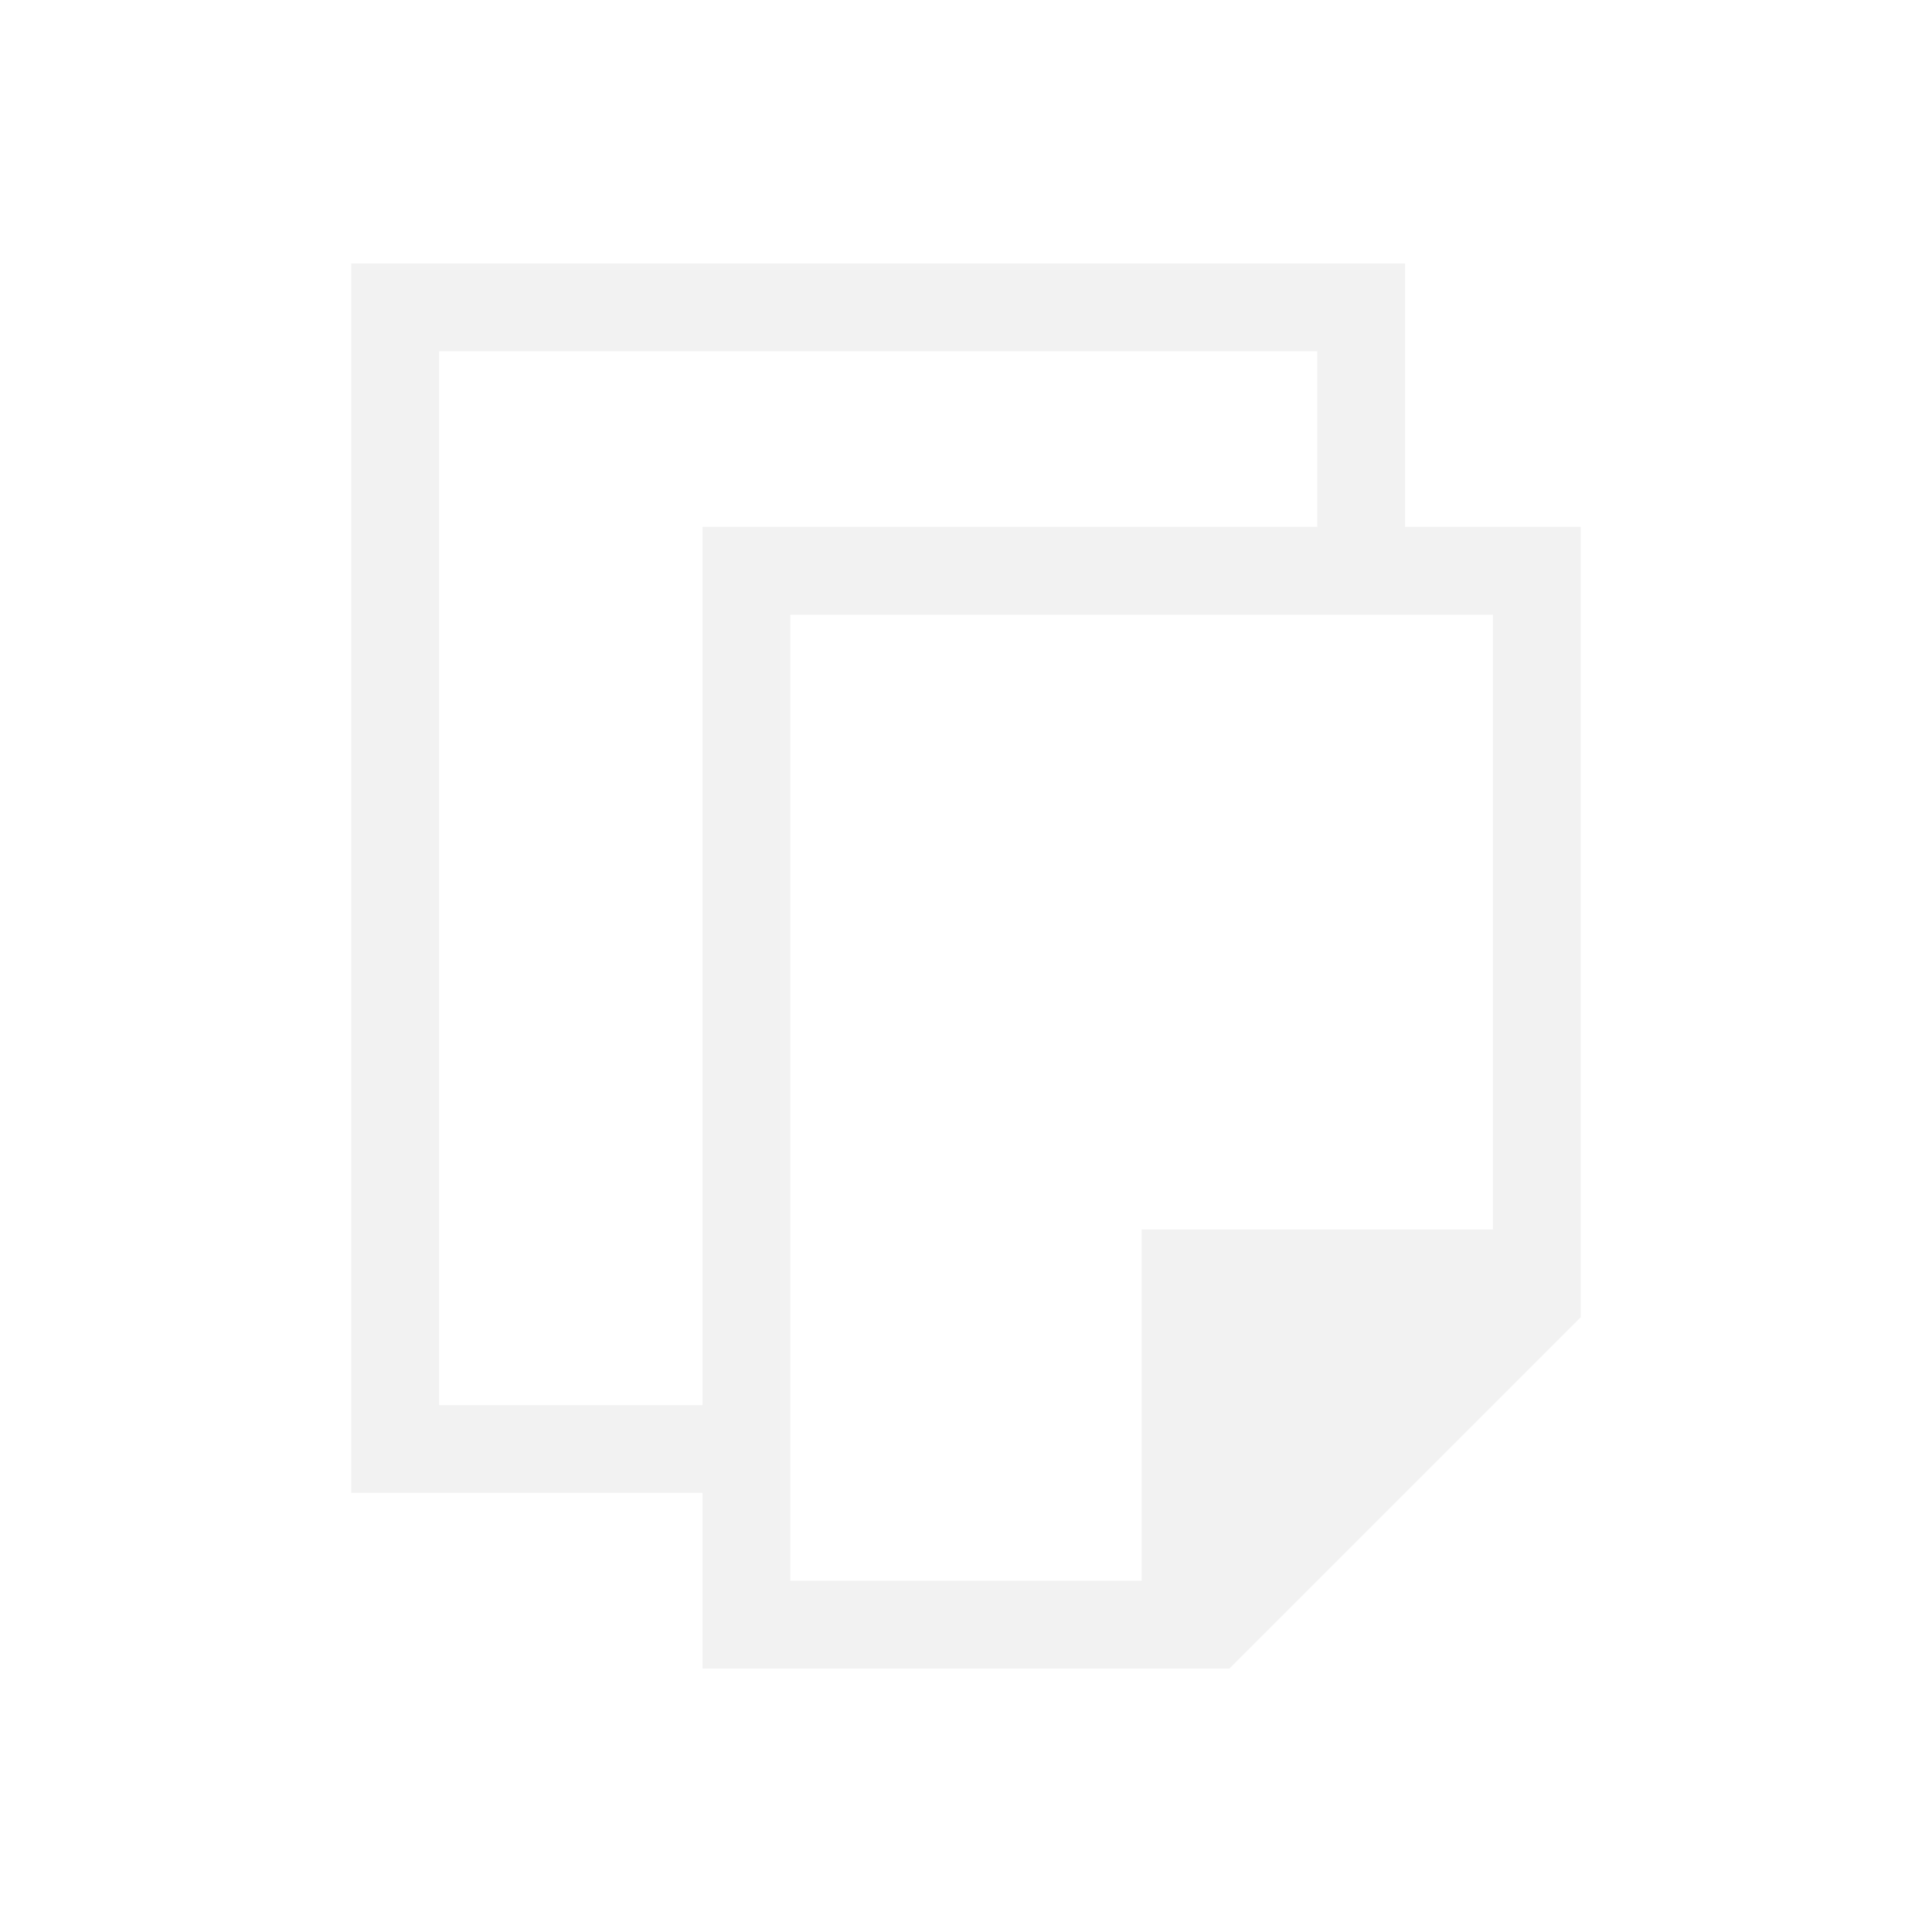
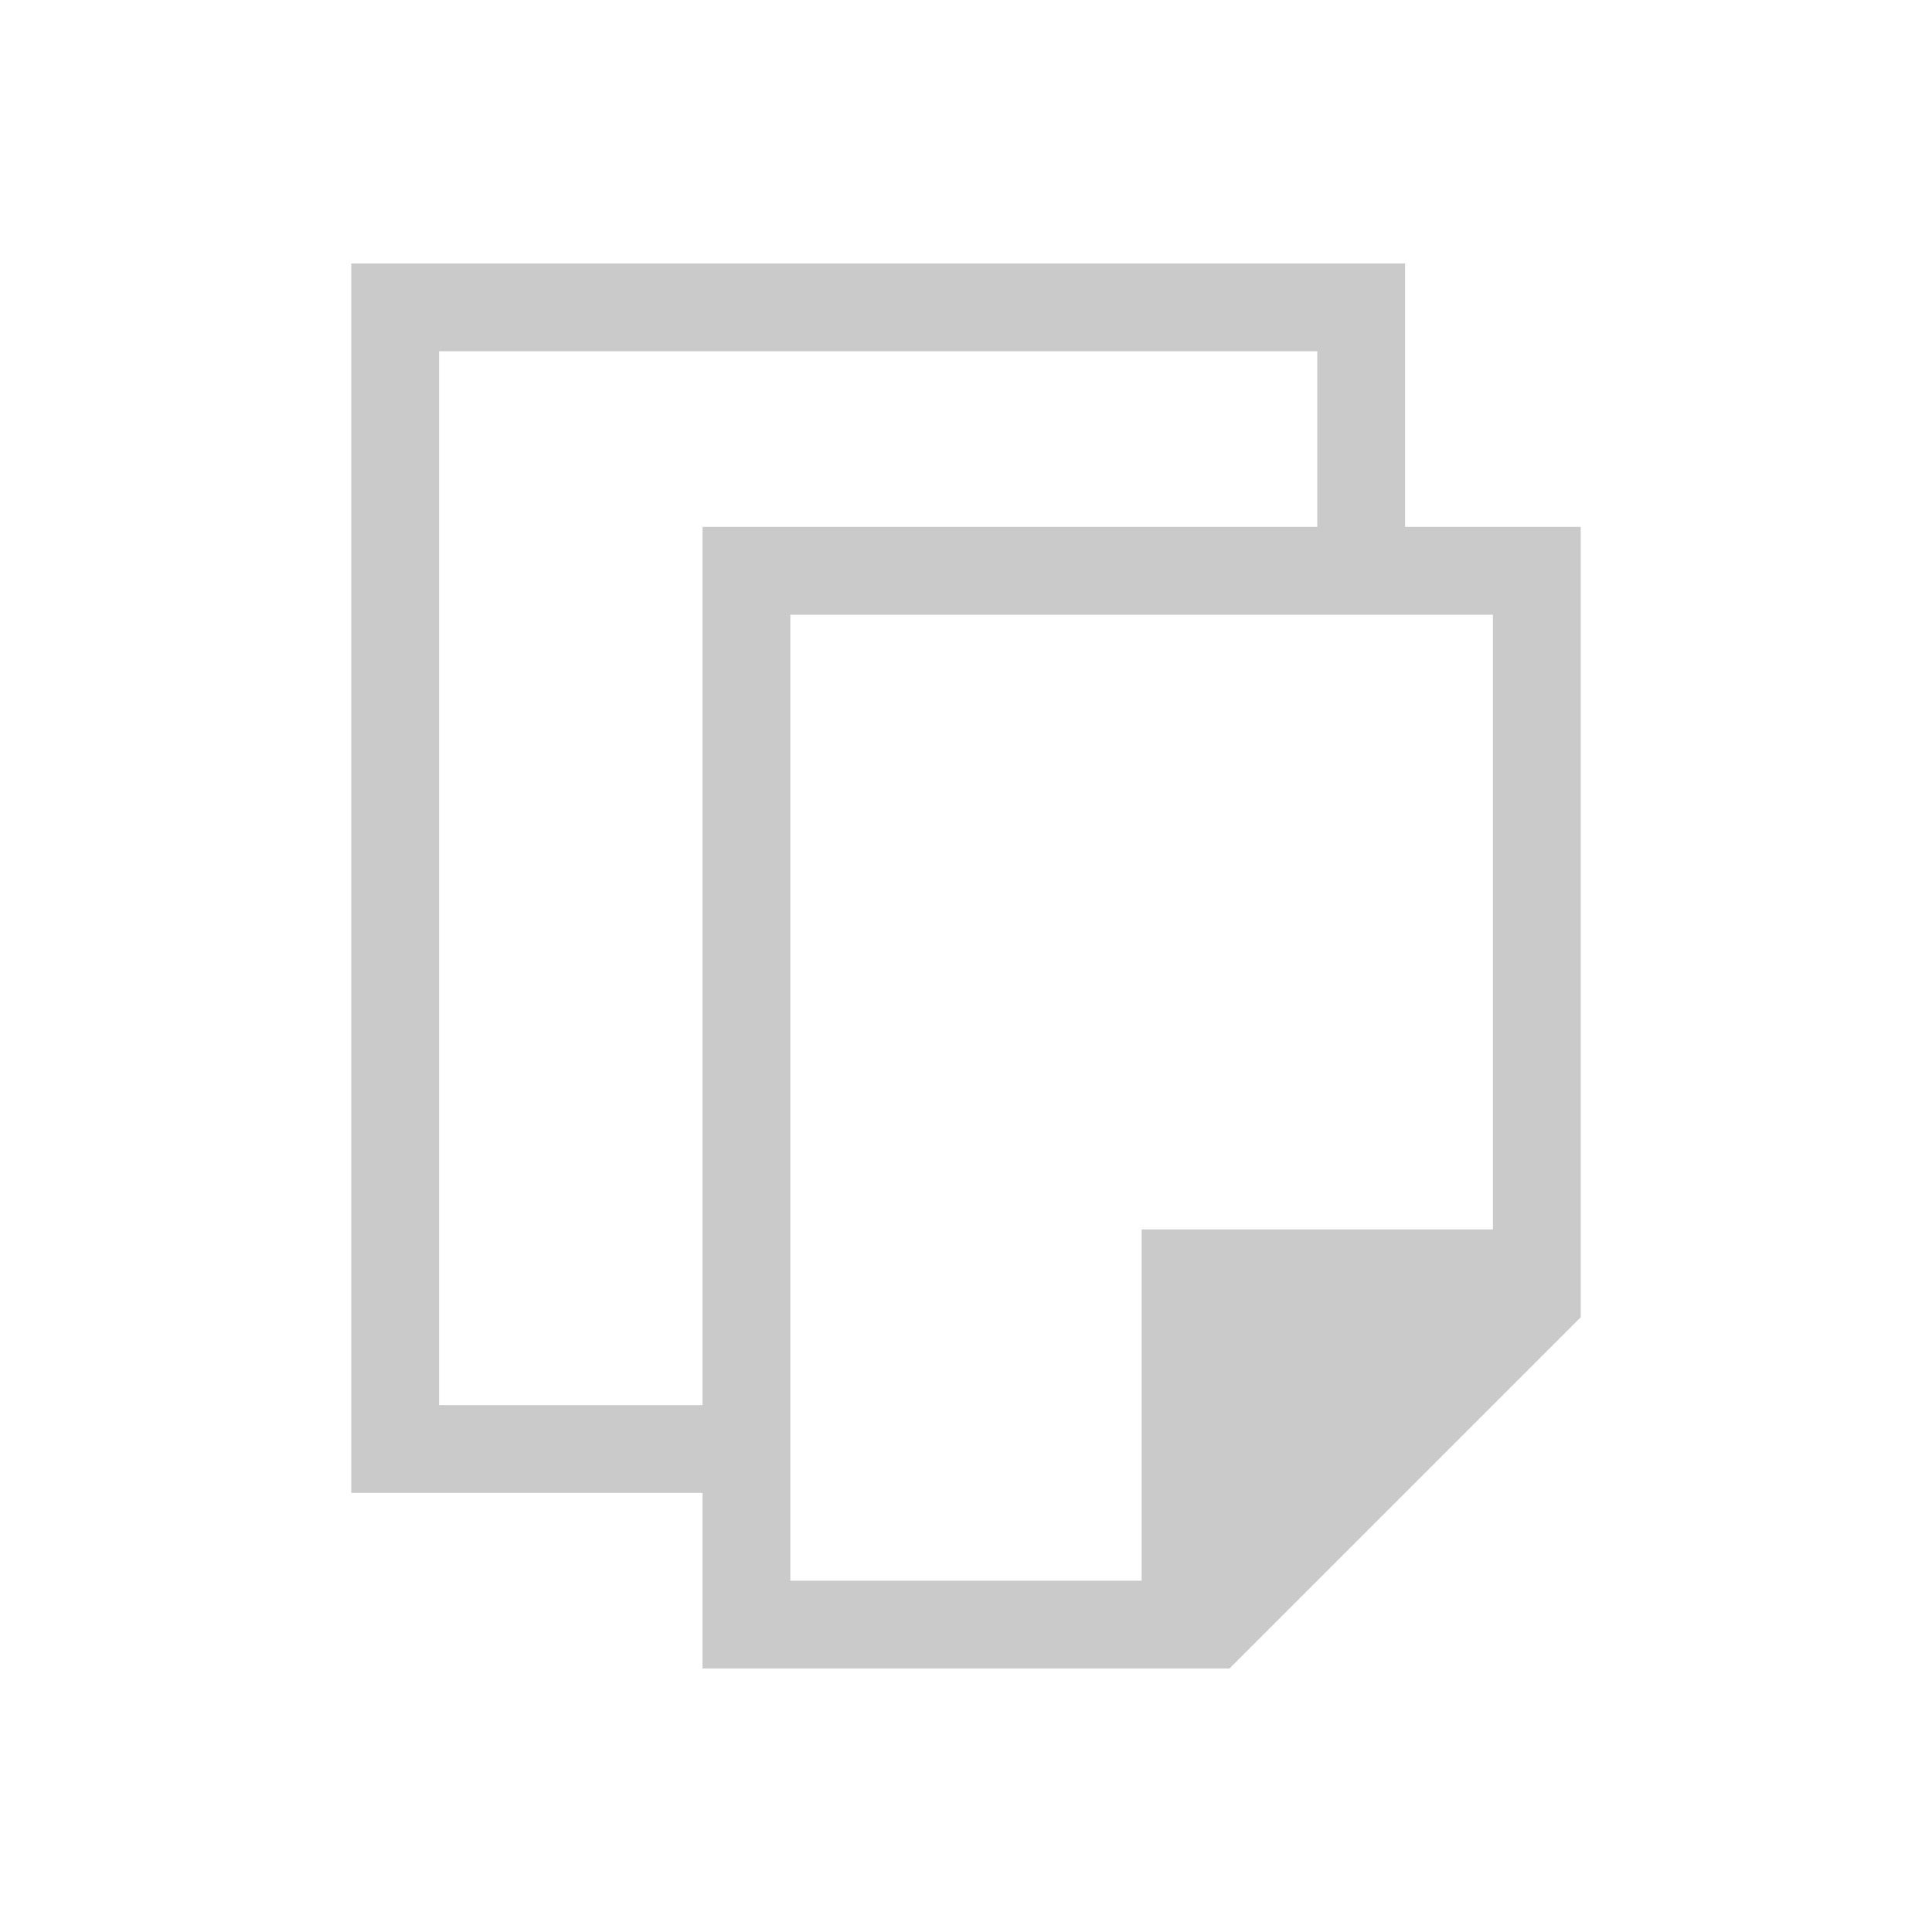
<svg xmlns="http://www.w3.org/2000/svg" width="22" height="22" id="svg3979" version="1.1">
  <defs id="defs3981" />
  <g id="layer1" transform="translate(-601.7143,-517.2193)">
-     <path style="opacity:1;fill:#f2f2f2;fill-opacity:1;stroke:none" d="M 4 3 L 4 4 L 4 17 L 5 17 L 7 17 L 8 17 L 8 18 L 8 19 L 14 19 L 18 15 L 18 14 L 18 7 L 18 6 L 16 6 L 16 3 L 15 3 L 5 3 L 4 3 z M 5 4 L 15 4 L 15 6 L 8 6 L 8 7 L 8 16 L 7 16 L 5 16 L 5 4 z M 9 7 L 17 7 L 17 14 L 14 14 L 13 14 L 13 15 L 13 18 L 9 18 L 9 7 z " transform="translate(601.7143,517.2193)" id="rect4147" />
+     <path style="opacity:1;fill:#cacaca;fill-opacity:1;stroke:none" d="M 4 3 L 4 4 L 4 17 L 5 17 L 7 17 L 8 17 L 8 18 L 8 19 L 14 19 L 18 15 L 18 14 L 18 7 L 18 6 L 16 6 L 16 3 L 15 3 L 5 3 L 4 3 z M 5 4 L 15 4 L 15 6 L 8 6 L 8 7 L 8 16 L 7 16 L 5 16 L 5 4 z M 9 7 L 17 7 L 17 14 L 14 14 L 13 14 L 13 15 L 13 18 L 9 18 L 9 7 z " transform="translate(601.7143,517.2193)" id="rect4147" />
  </g>
</svg>
